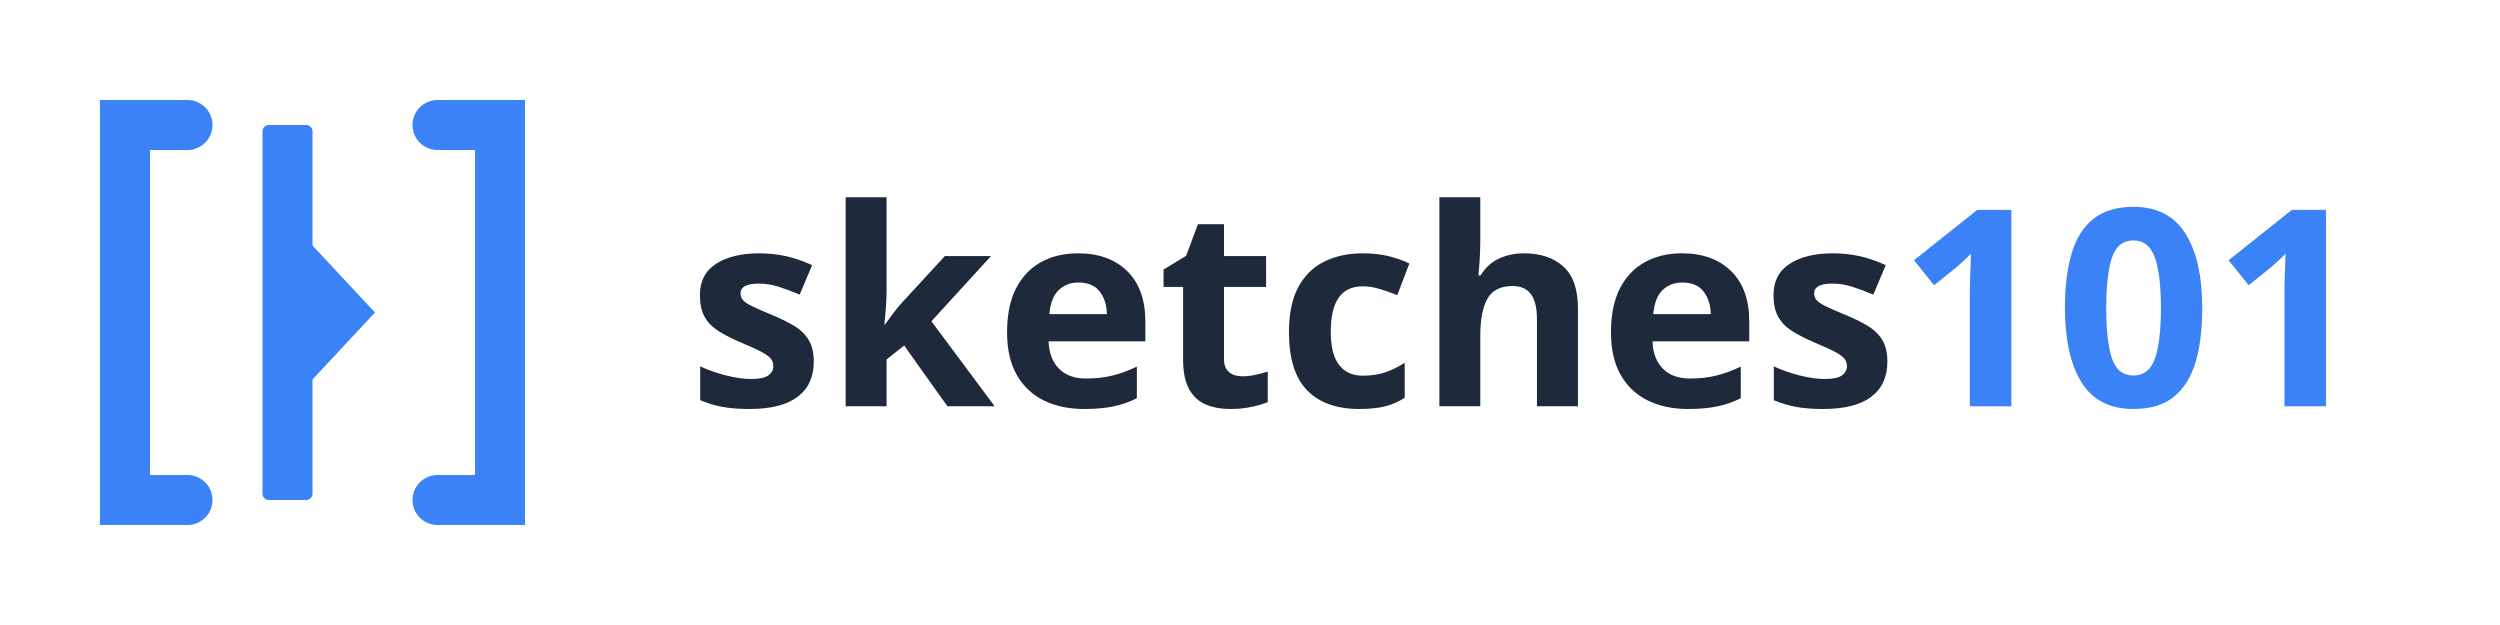
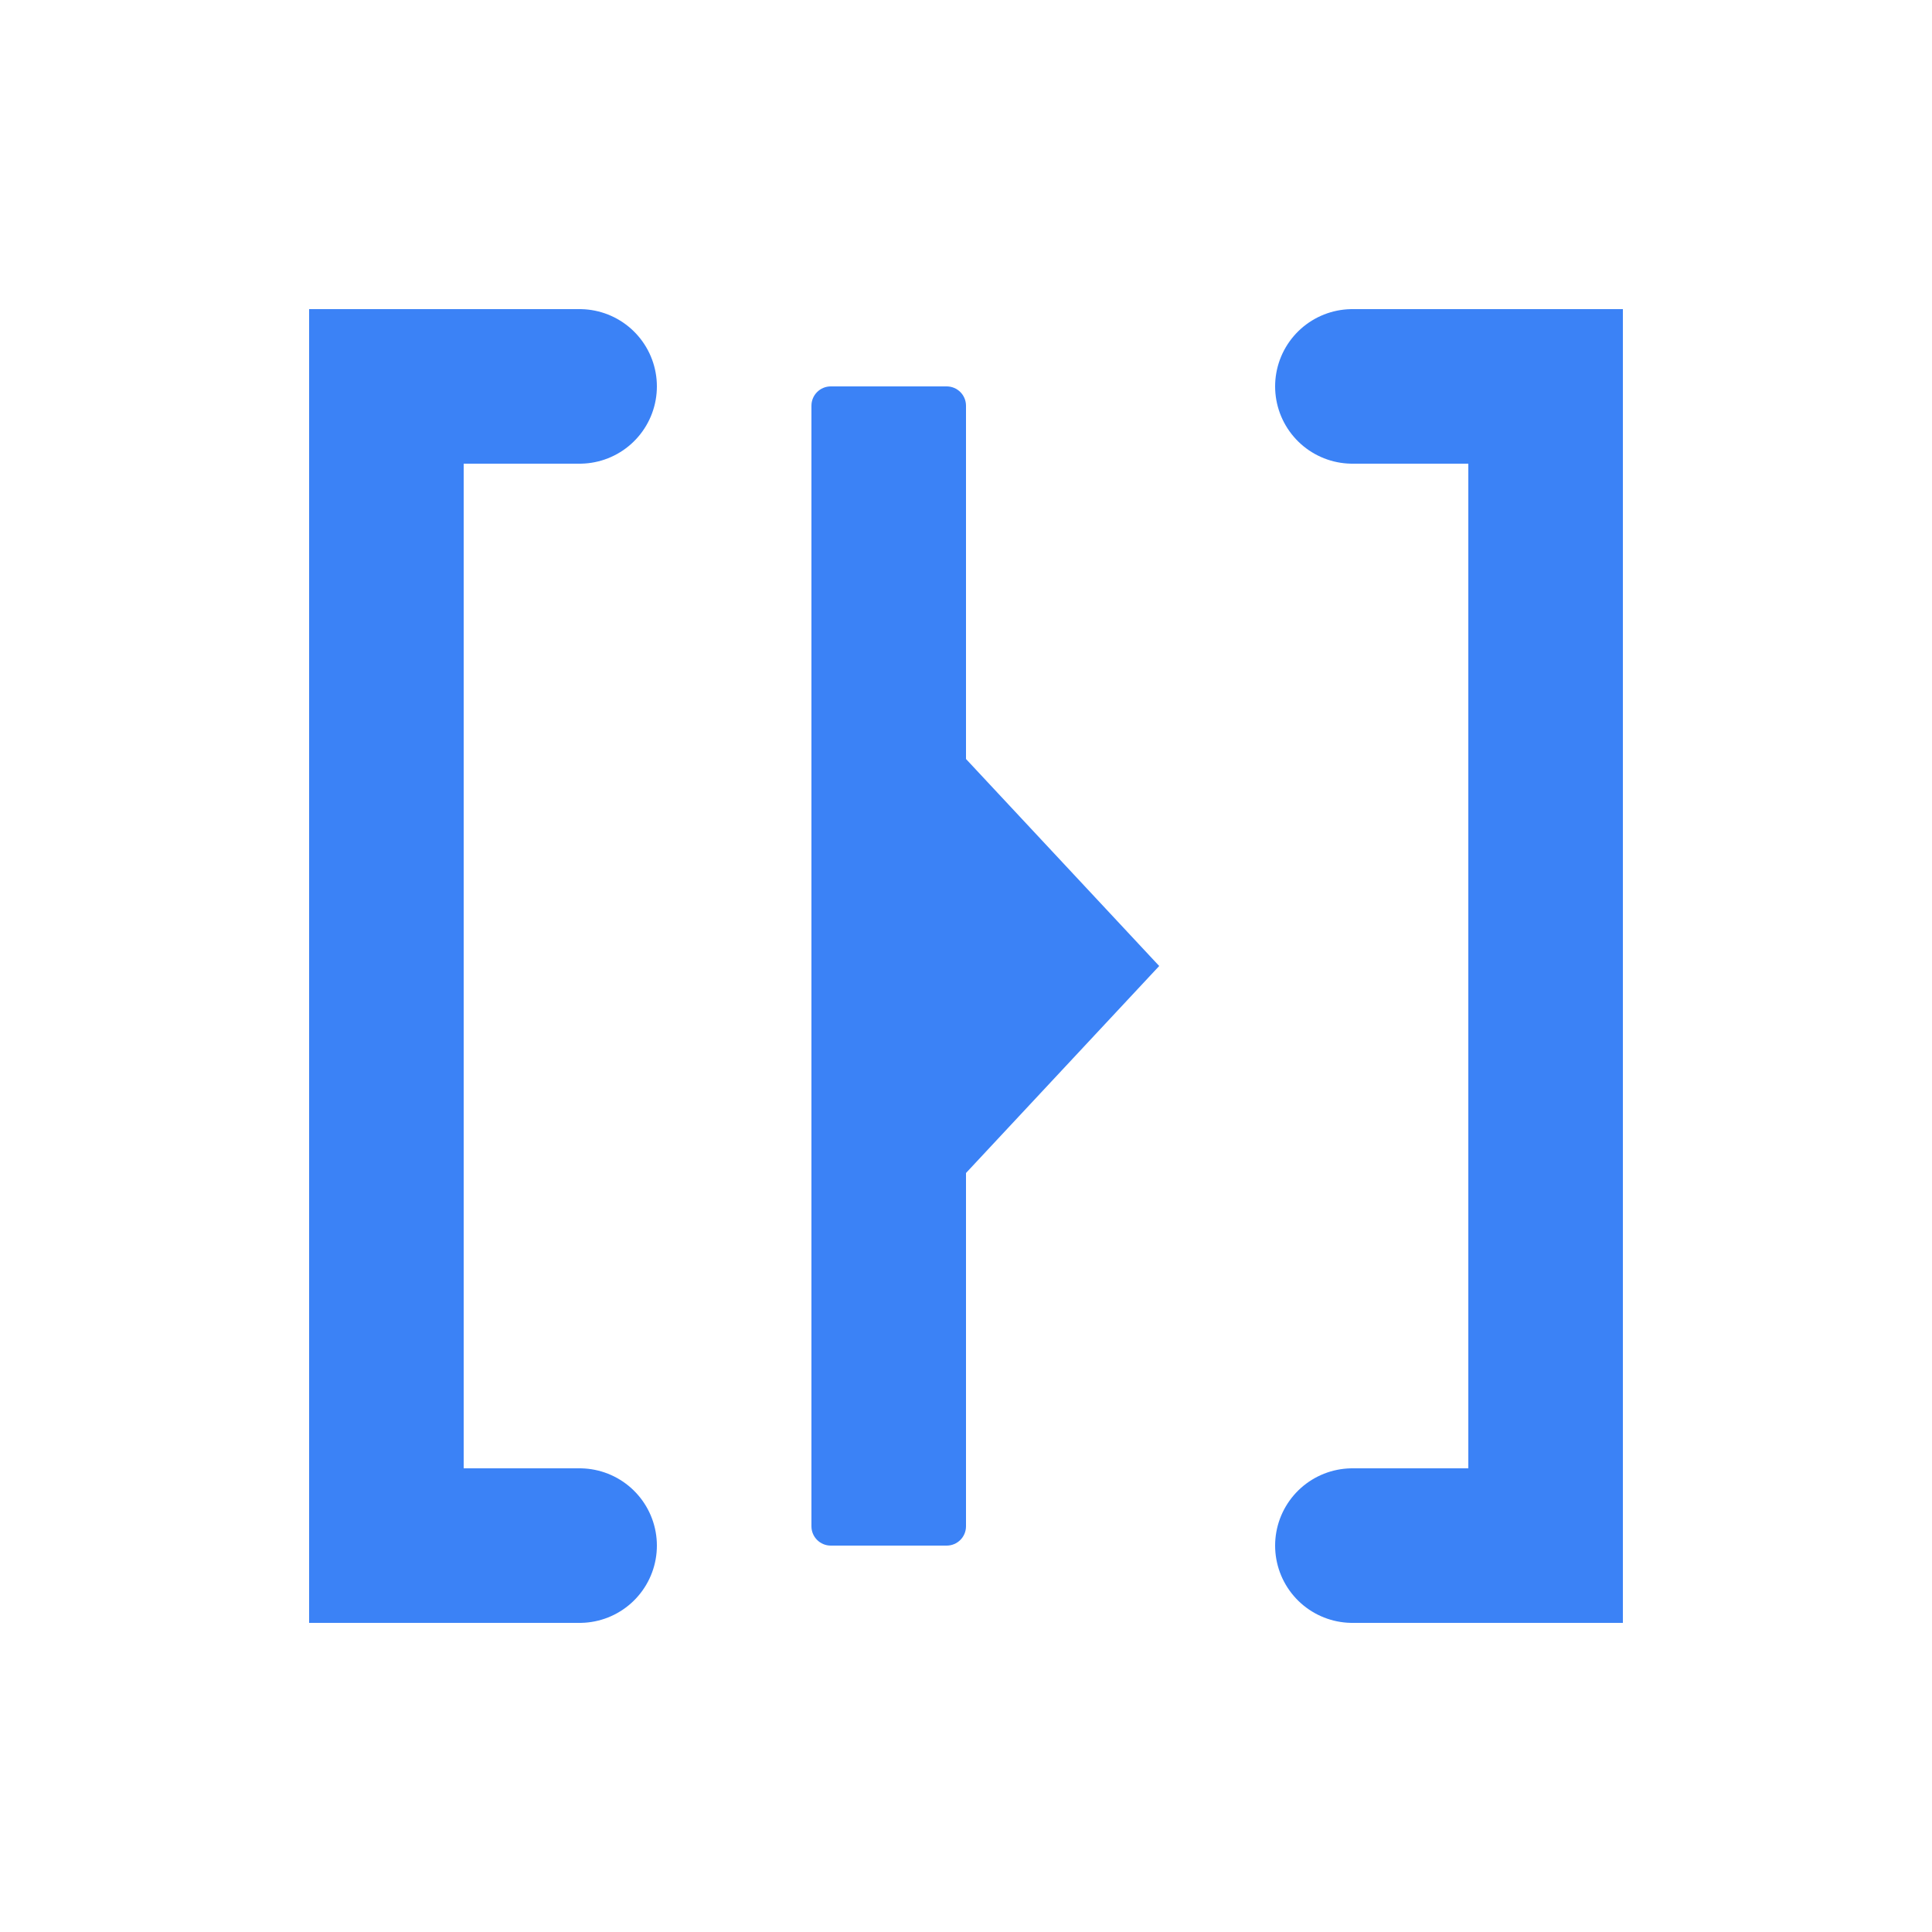
- <svg xmlns="http://www.w3.org/2000/svg" viewBox="0 0 400 100" fill="none" class="site-logo" aria-hidden="true">
+ <svg xmlns="http://www.w3.org/2000/svg" viewBox="0 0 100 100" fill="none">
  <path d="M30 20H20V80H30" stroke="#3B82F6" stroke-width="8" stroke-linecap="round" />
  <rect x="42" y="20" width="8" height="60" fill="#3B82F6" rx="1" />
  <path d="M46 35V65L60 50L46 35Z" fill="#3B82F6" />
  <path d="M70 20H80V80H70" stroke="#3B82F6" stroke-width="8" stroke-linecap="round" />
-   <text x="110" y="65" font-family="Space Grotesk, sans-serif" font-size="44" font-weight="700" fill="#1E293B">sketches<tspan fill="#3B82F6">101</tspan>
-   </text>
</svg>
